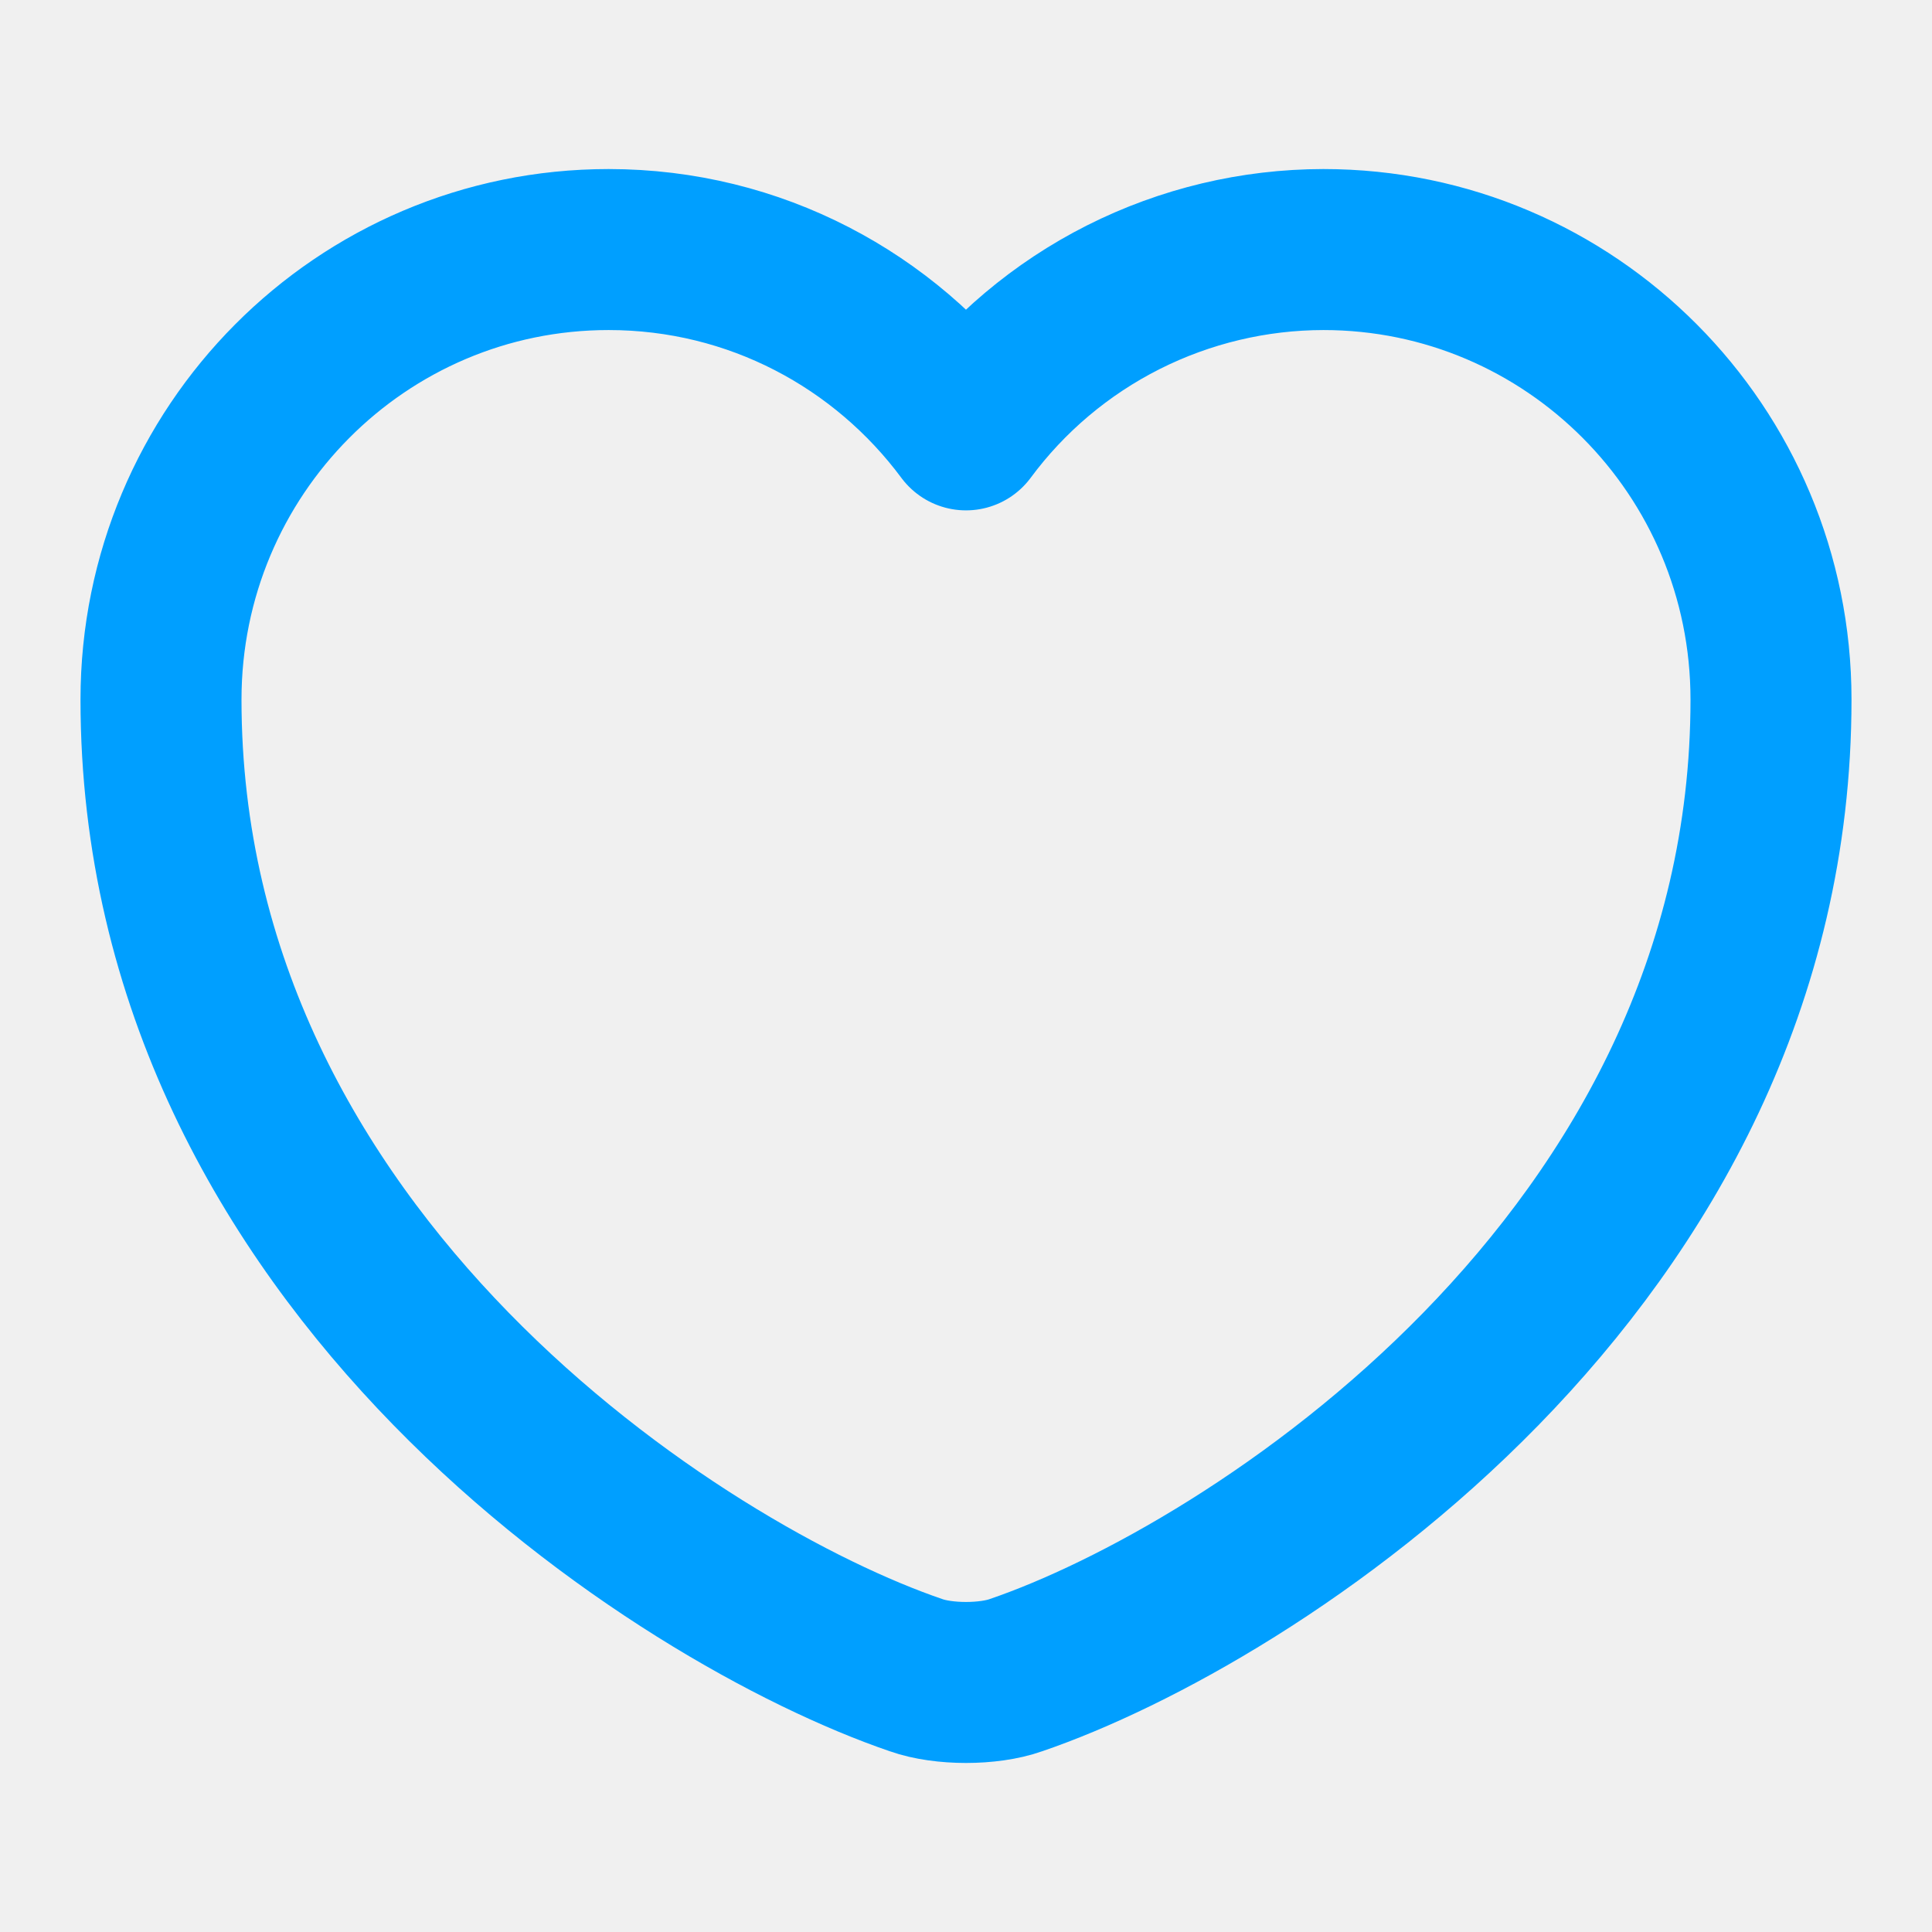
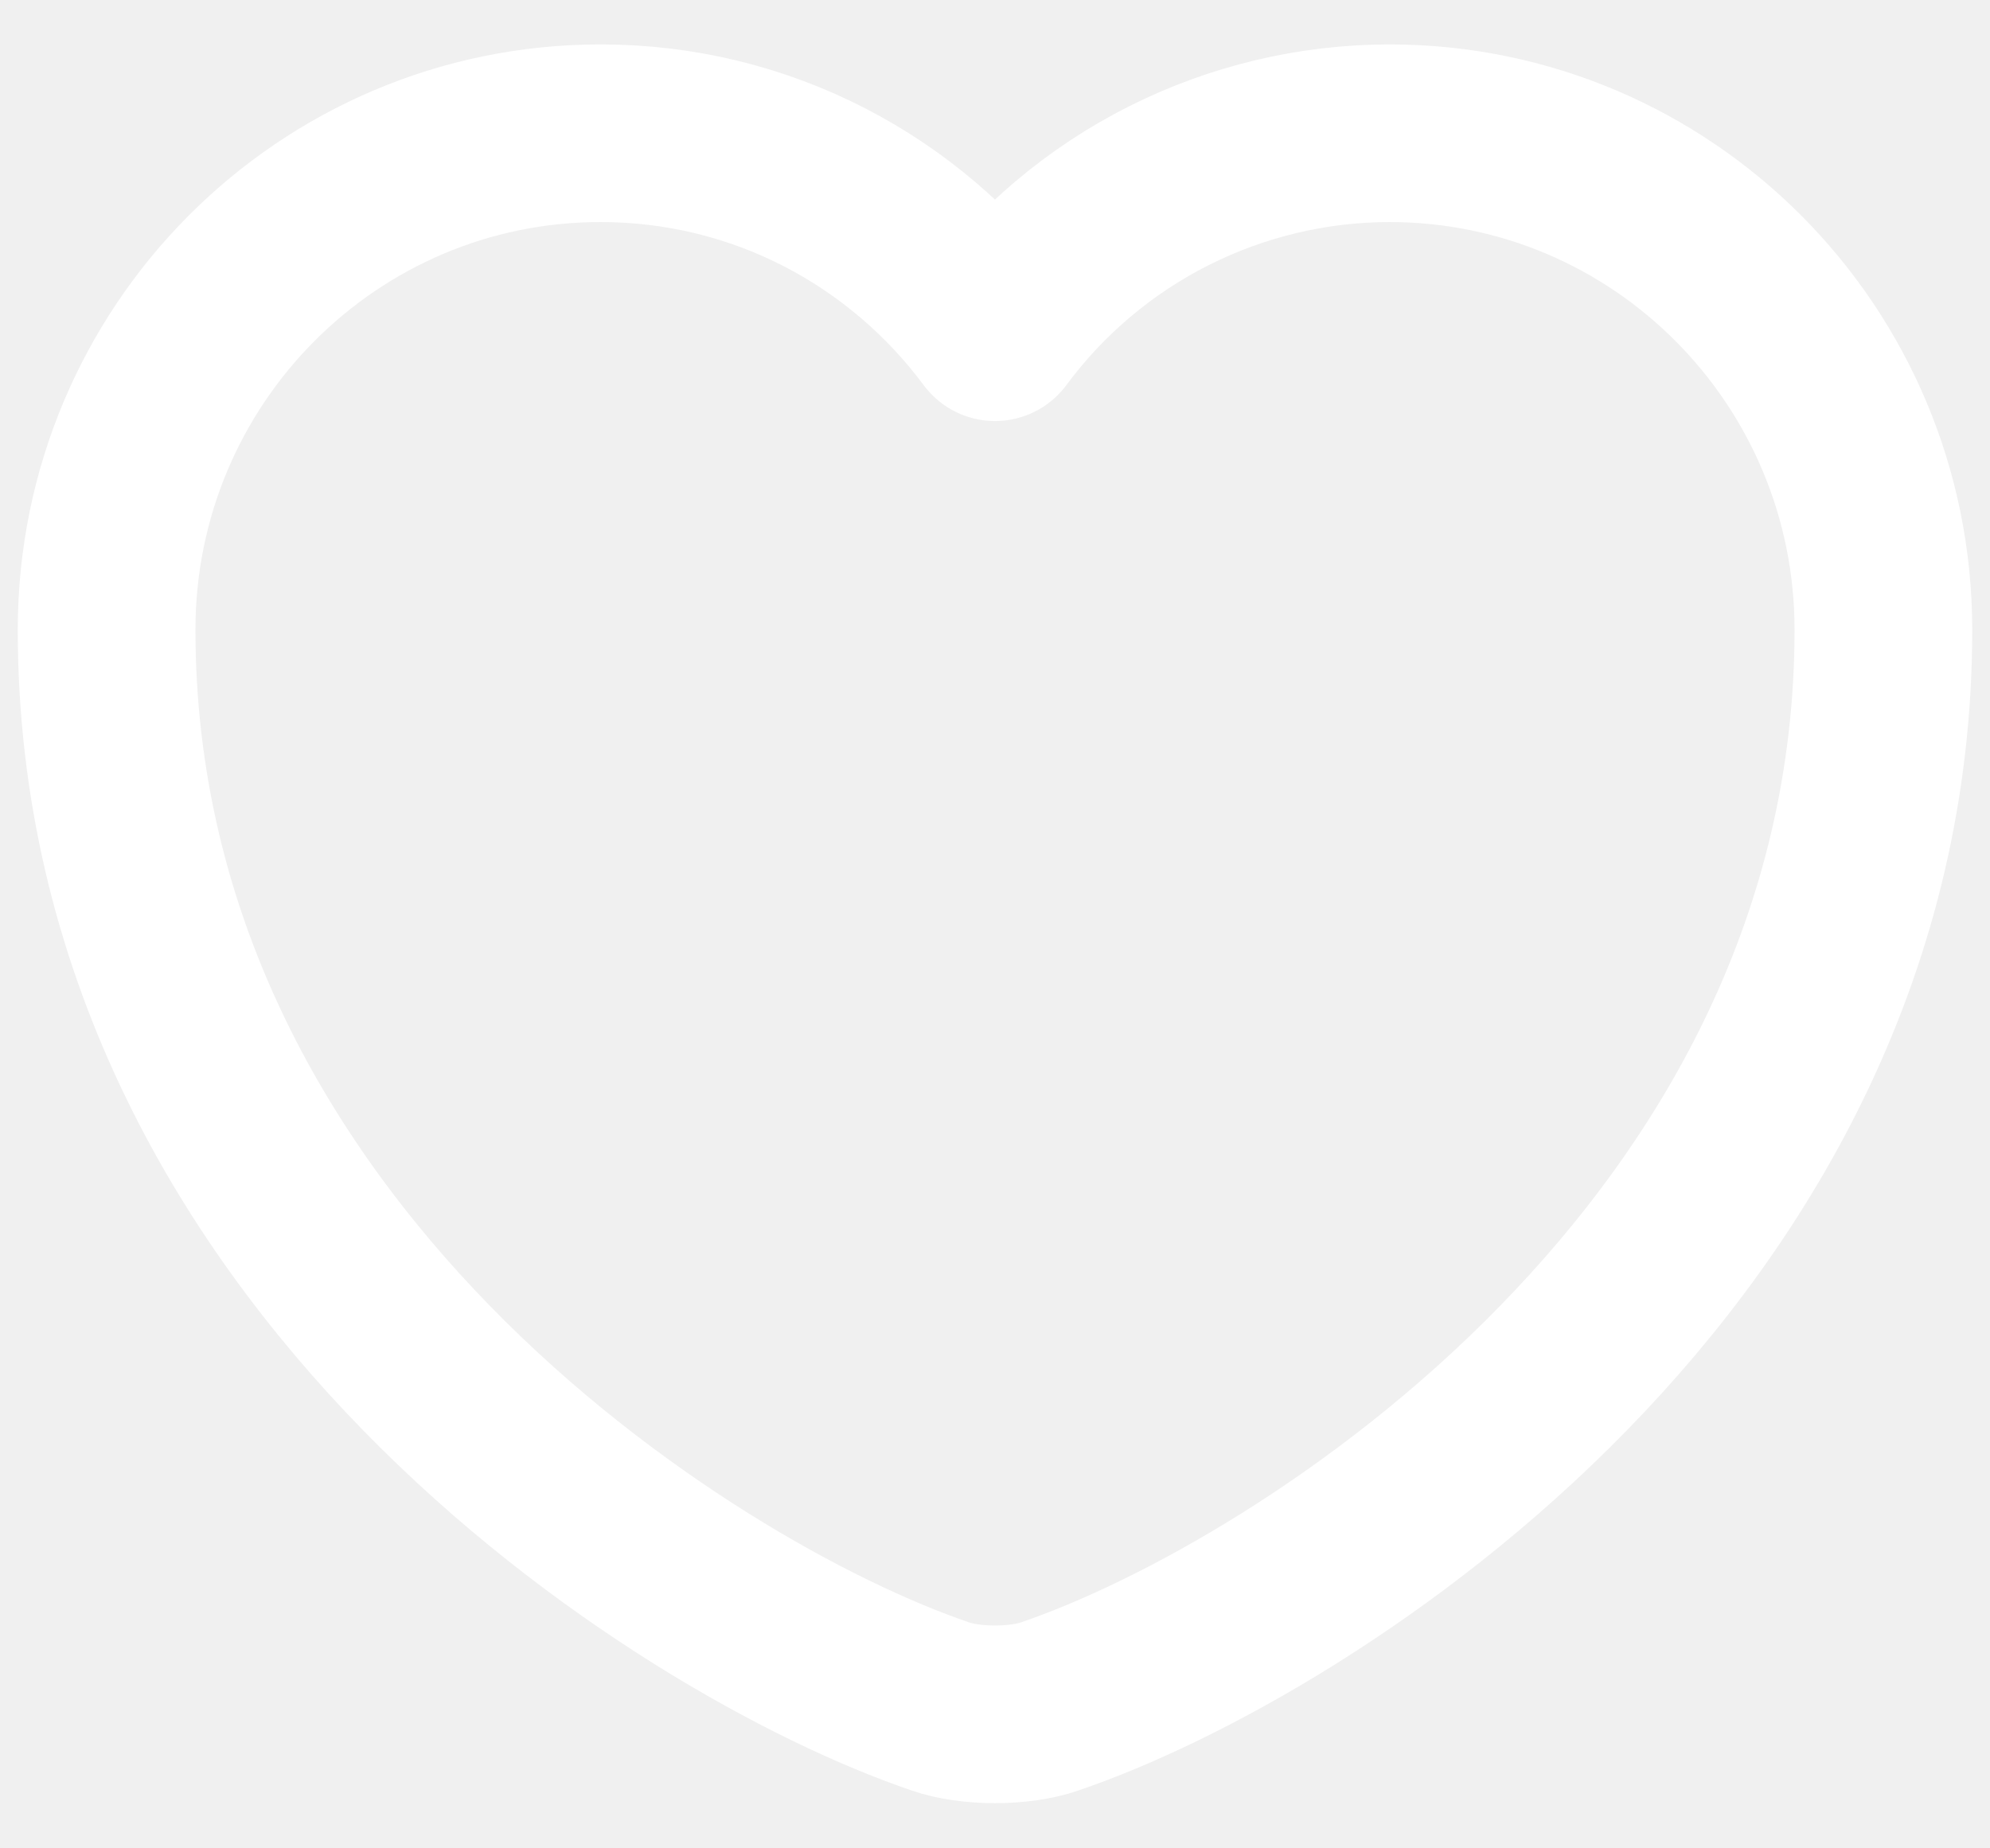
- <svg xmlns="http://www.w3.org/2000/svg" width="30" height="30" viewBox="0 0 30 30" fill="none">
-   <path d="M15.775 26.012C15.35 26.163 14.65 26.163 14.225 26.012C10.6 24.775 2.5 19.613 2.5 10.863C2.5 7 5.612 3.875 9.45 3.875C11.725 3.875 13.738 4.975 15 6.675C15.642 5.807 16.479 5.102 17.442 4.616C18.406 4.13 19.471 3.876 20.55 3.875C24.387 3.875 27.5 7 27.5 10.863C27.5 19.613 19.4 24.775 15.775 26.012Z" stroke="#009FFF" stroke-width="2.5" stroke-linecap="round" stroke-linejoin="round" />
+ <svg xmlns="http://www.w3.org/2000/svg" width="28" height="26" viewBox="0 0 28 26" fill="none">
+   <path d="M14.775 24.012C14.35 24.163 13.65 24.163 13.225 24.012C9.6 22.775 1.5 17.613 1.5 8.863C1.5 5 4.612 1.875 8.45 1.875C10.725 1.875 12.738 2.975 14 4.675C14.642 3.807 15.479 3.102 16.442 2.616C17.406 2.13 18.471 1.876 19.55 1.875C23.387 1.875 26.5 5 26.5 8.863C26.5 17.613 18.4 22.775 14.775 24.012Z" stroke="white" stroke-width="2.5" stroke-linecap="round" stroke-linejoin="round" />
</svg>
